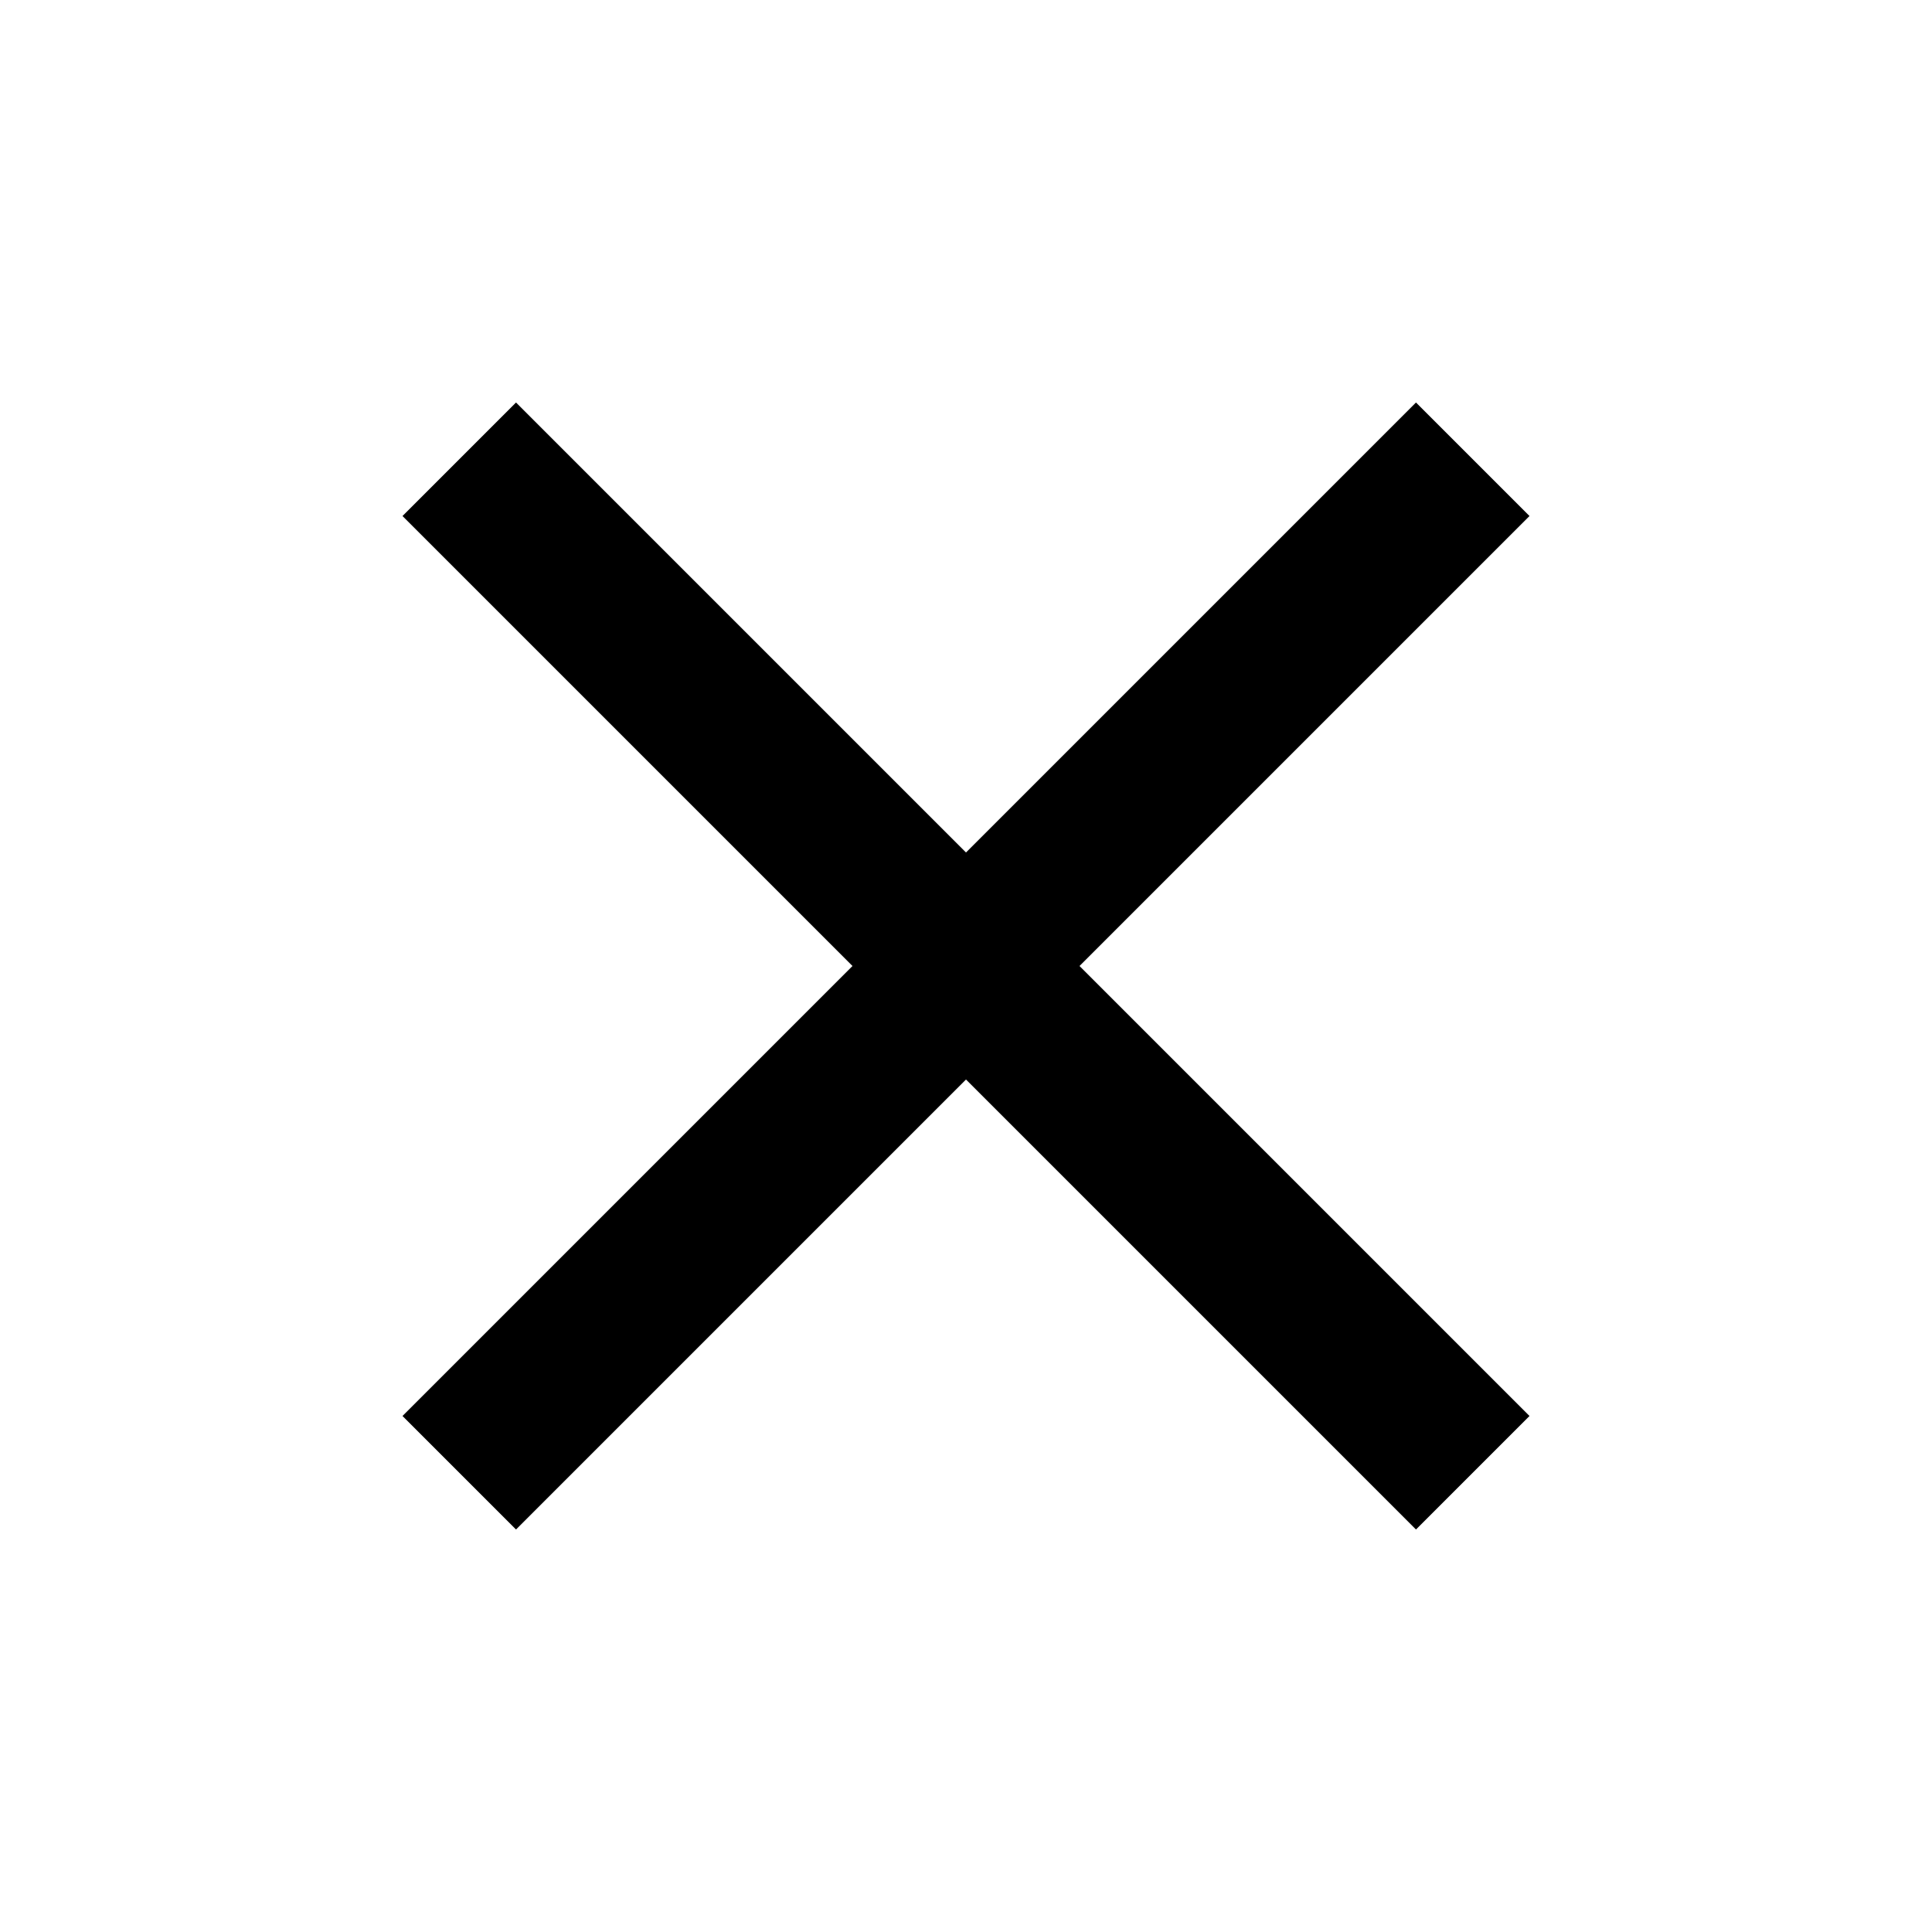
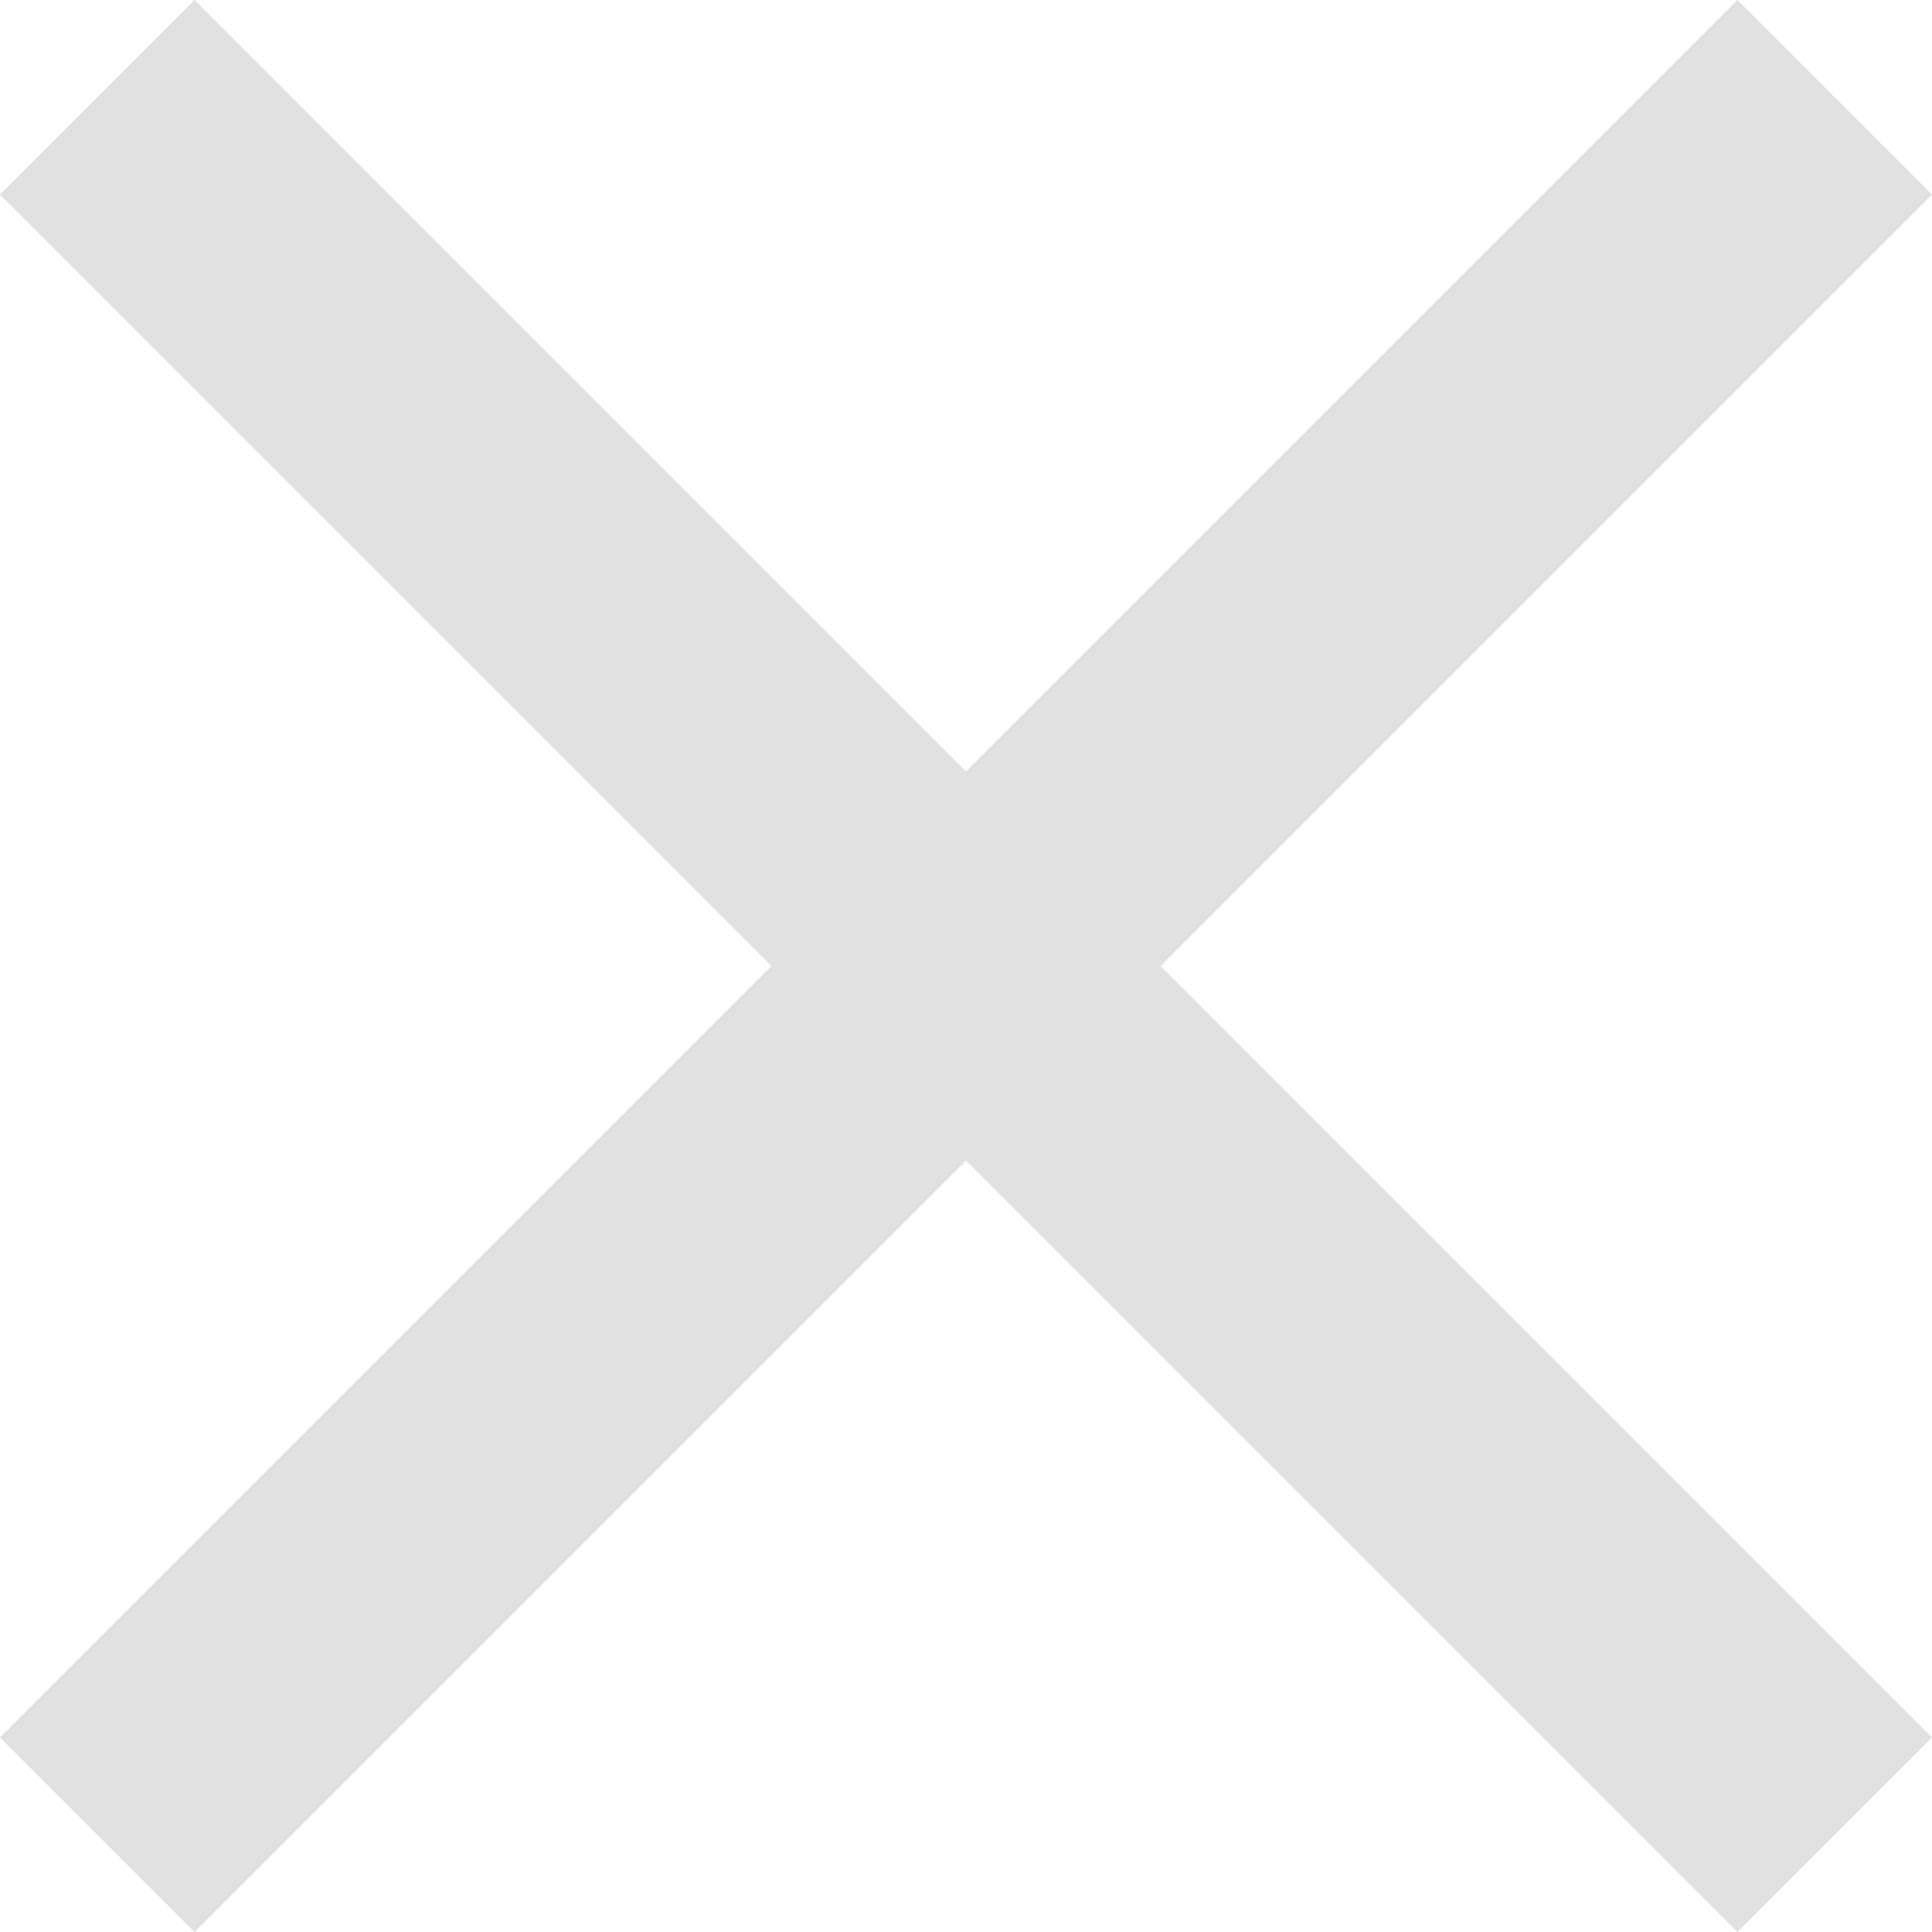
- <svg xmlns="http://www.w3.org/2000/svg" height="24" viewBox="0 0 24 24" width="24">
-   <path d="M0 0h24v24H0z" fill="none" />
-   <path d="M19 6.41L17.59 5 12 10.59 6.41 5 5 6.41 10.59 12 5 17.59 6.41 19 12 13.41 17.59 19 19 17.59 13.41 12z" />
+ <svg xmlns="http://www.w3.org/2000/svg" width="14" height="14" viewBox="0 0 14 14" fill="none">
+   <path d="M14 1.41L12.59 0L7 5.59L1.41 0L0 1.41L5.59 7L0 12.59L1.41 14L7 8.41L12.59 14L14 12.59L8.41 7L14 1.41Z" fill="#E1E1E1" />
</svg>
